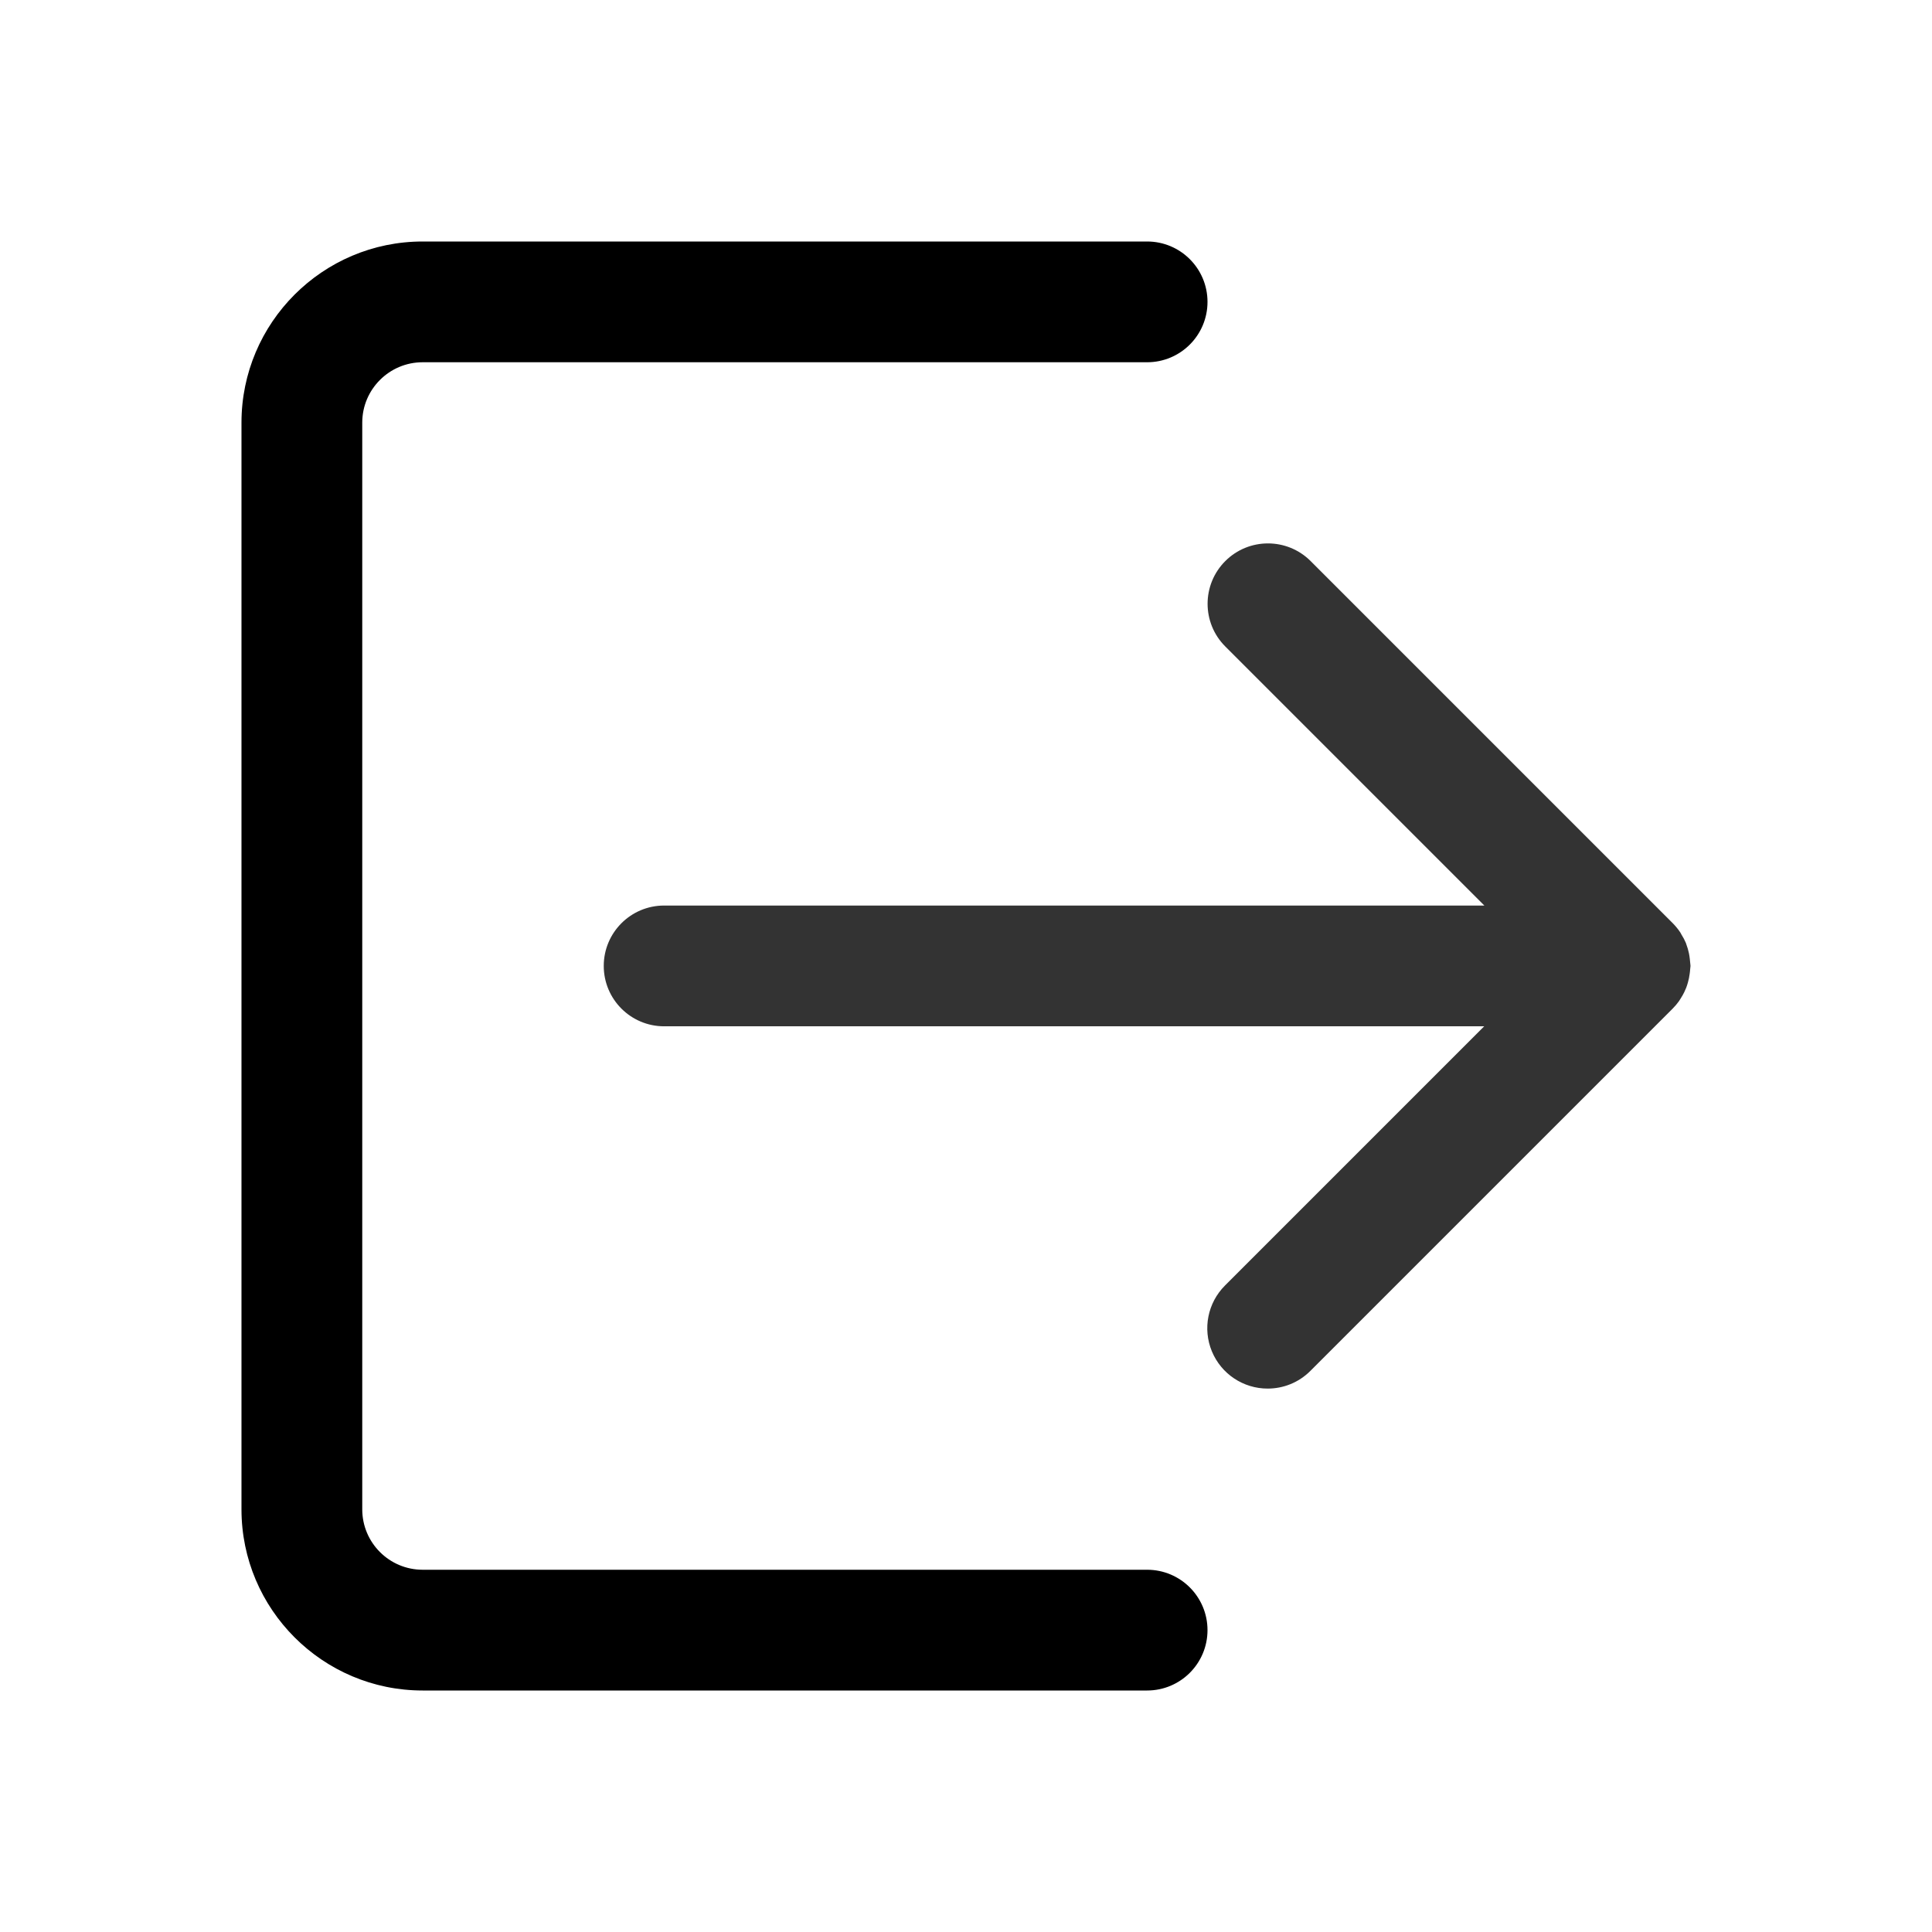
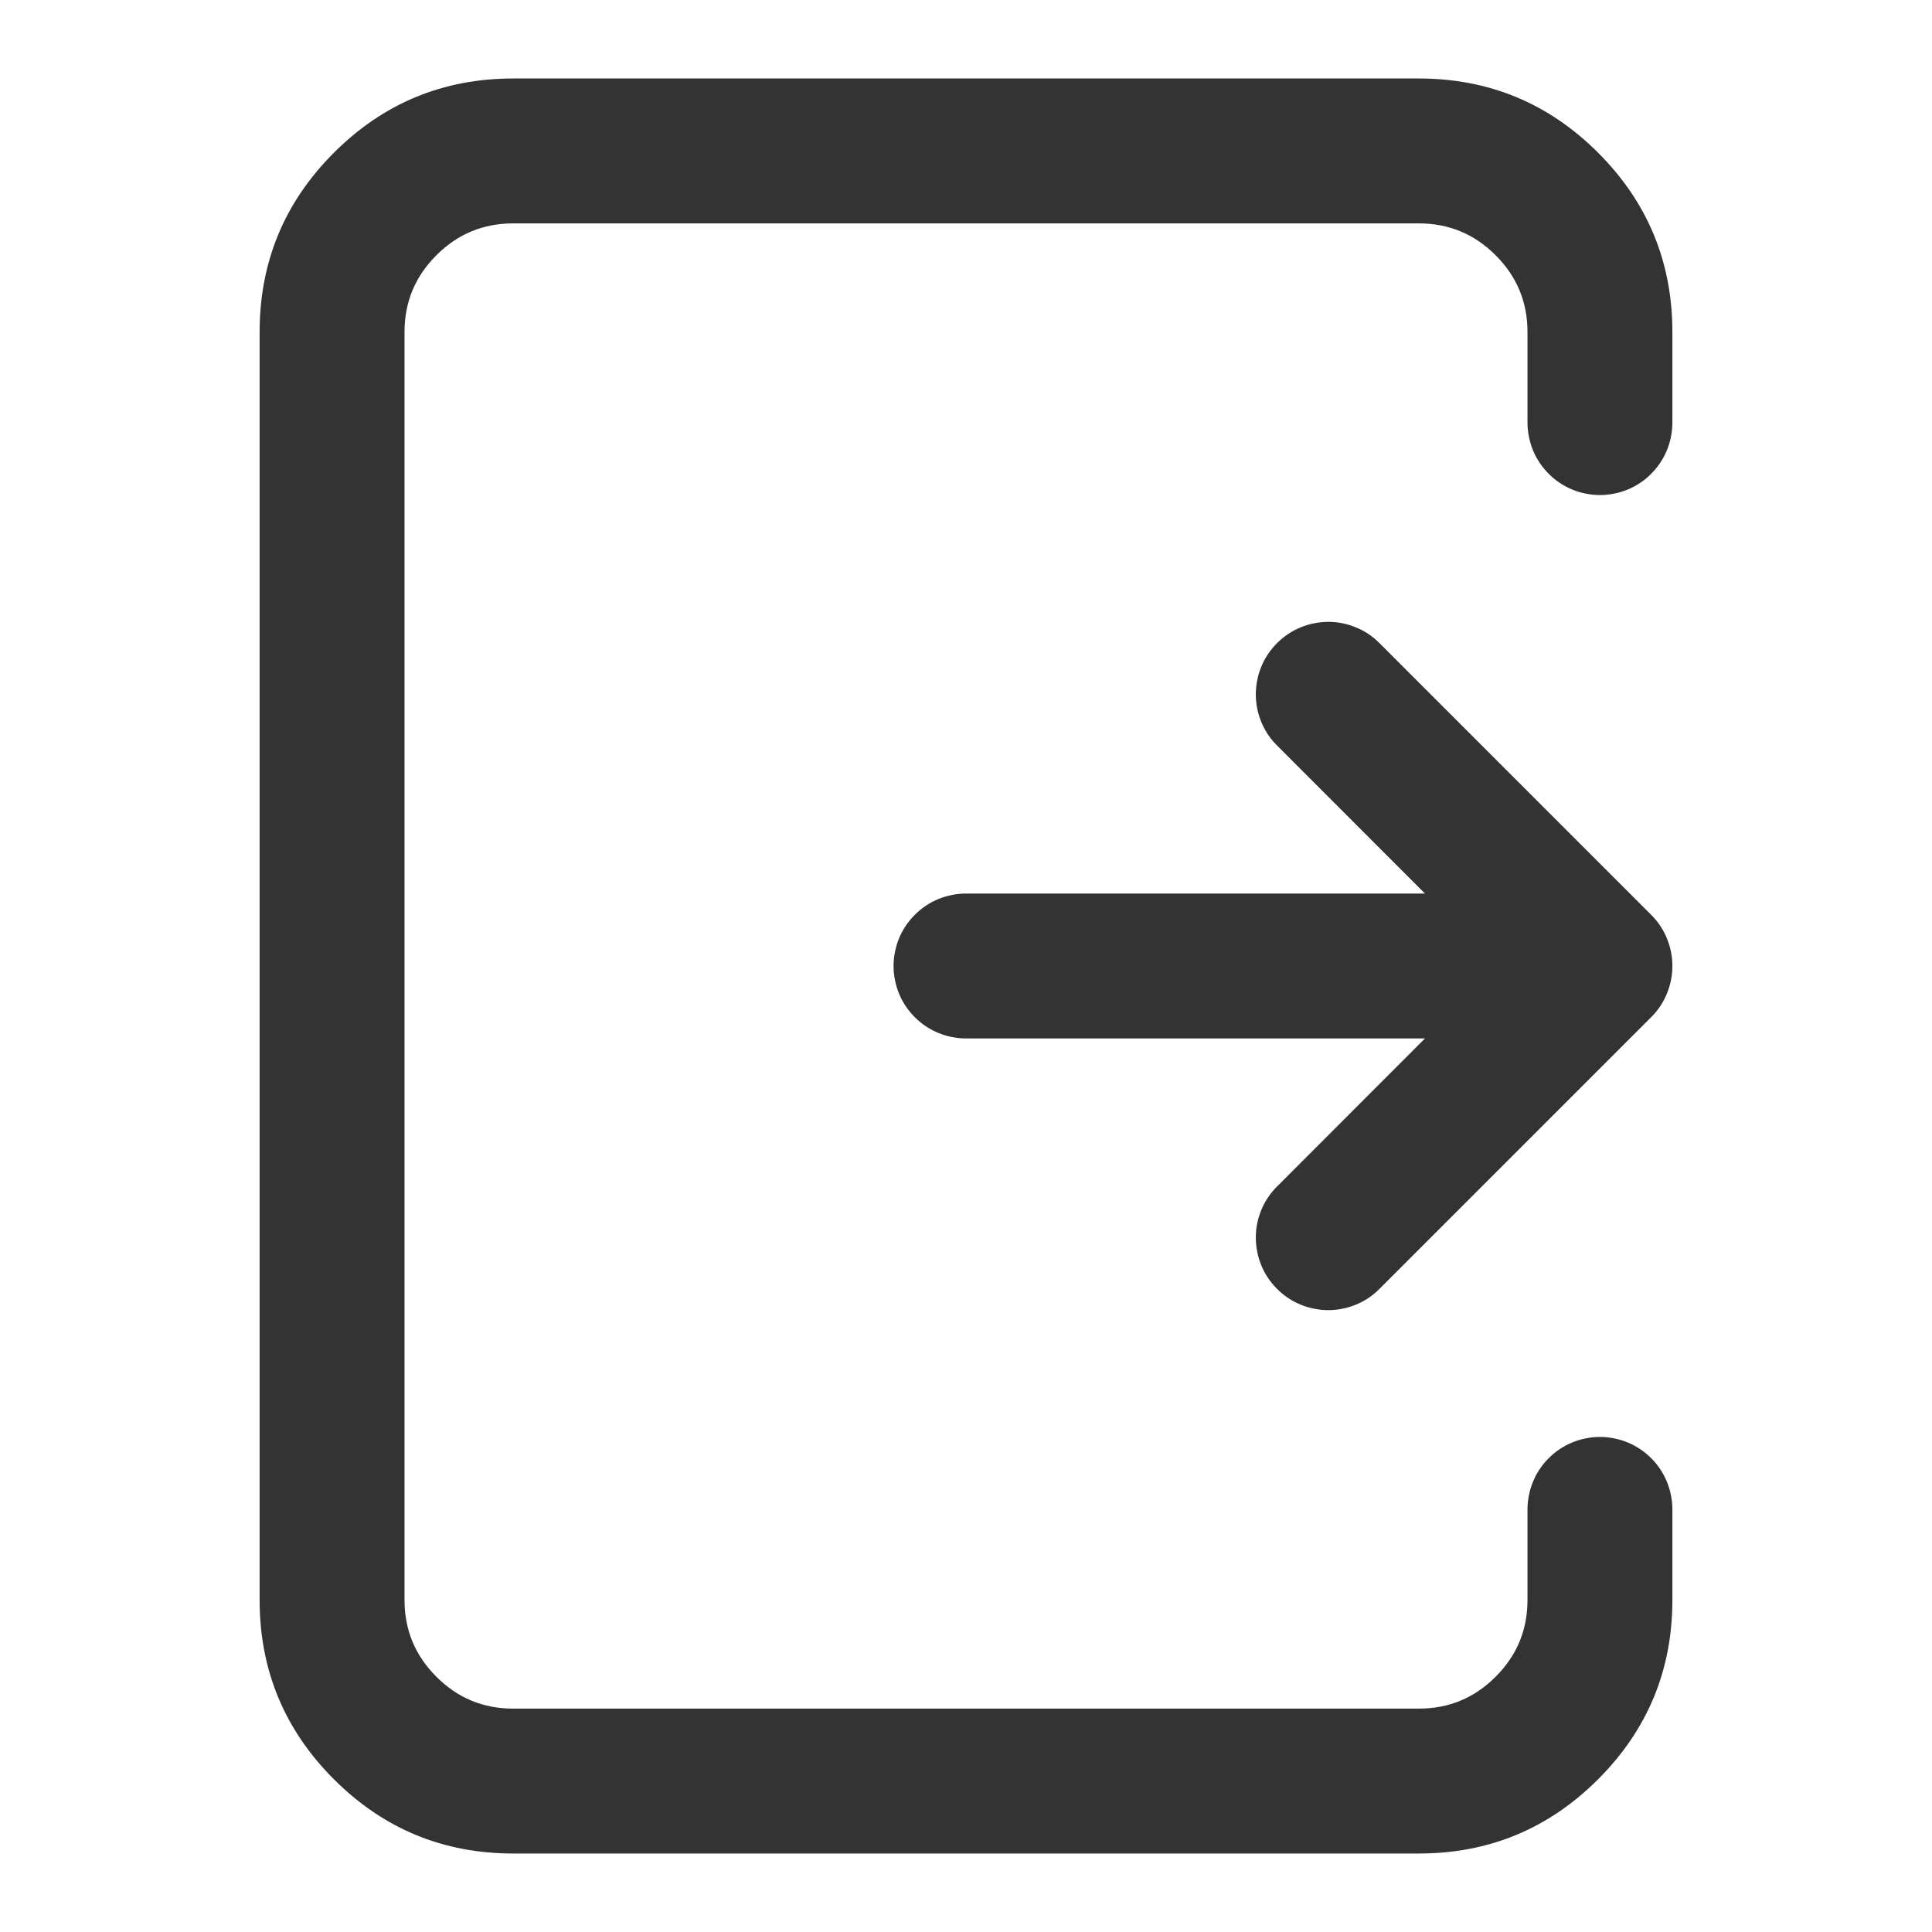
- <svg xmlns="http://www.w3.org/2000/svg" t="1684304134577" class="icon" viewBox="0 0 1024 1024" version="1.1" p-id="8725" width="200" height="200">
-   <path d="M892.68 525.89c0.38-0.77 0.71-1.54 1.03-2.34 0.36-0.93 0.65-1.88 0.92-2.83a30.5 30.5 0 0 0 0.94-4.62c0.11-0.89 0.24-1.78 0.28-2.68 0.02-0.49 0.15-0.95 0.15-1.44 0-0.66-0.15-1.28-0.19-1.93a35.76 35.76 0 0 0-0.18-1.81c-0.13-1.02-0.24-2.04-0.47-3.03a31.5 31.5 0 0 0-1.37-4.7c-0.08-0.22-0.12-0.45-0.21-0.67a31.5 31.5 0 0 0-2.42-4.59c-0.2-0.32-0.33-0.67-0.54-0.99a31.93 31.93 0 0 0-4.04-4.95l-0.01-0.02-191.9-191.9a31.99 31.99 0 1 0-45.25 45.25l137.32 137.32H352a32 32 0 1 0 0 64h434.65L649.27 681.35a31.99 31.99 0 0 0 22.63 54.63c8.2 0 16.38-3.12 22.63-9.38l191.53-191.53 0.52-0.52c1.24-1.24 2.33-2.56 3.32-3.93 0.36-0.49 0.64-1.03 0.98-1.55 0.66-1.03 1.27-2.09 1.8-3.18z" fill="#333333" p-id="8726" />
-   <path d="M608 832H224a32.03 32.03 0 0 1-32-32V224c0-17.65 14.36-32 32-32h384a32 32 0 1 0 0-64H224c-52.94 0-96.01 43.07-96.01 96V800c0 52.93 43.07 96 96.01 96h384a32 32 0 1 0 0-64z" fill="currentColor" p-id="8727" />
+ <svg xmlns="http://www.w3.org/2000/svg" fill="none" version="1.1" width="16" height="16" viewBox="0 0 16 16">
+   <defs>
+     <clipPath id="master_svg0_345_2283">
+       <rect x="0" y="0" width="16" height="16" rx="0" />
+     </clipPath>
+   </defs>
+   <g clip-path="url(#master_svg0_345_2283)">
+     <g>
+       <path d="M10.576,6.174Q10.491,6.09,10.446,5.98Q10.4,5.869,10.4,5.75Q10.4,5.691,10.412,5.633Q10.423,5.575,10.446,5.52Q10.468,5.466,10.501,5.417Q10.534,5.368,10.576,5.326Q10.618,5.284,10.667,5.251Q10.716,5.218,10.77,5.196Q10.825,5.173,10.883,5.162Q10.941,5.15,11,5.15Q11.119,5.15,11.23,5.196Q11.34,5.241,11.424,5.326L13.674,7.576Q13.759,7.66,13.804,7.77Q13.85,7.881,13.85,8Q13.85,8.119,13.804,8.23Q13.759,8.34,13.674,8.424L11.424,10.674Q11.34,10.759,11.23,10.804Q11.119,10.85,11,10.85Q10.941,10.85,10.883,10.838Q10.825,10.827,10.77,10.804Q10.716,10.782,10.667,10.749Q10.618,10.716,10.576,10.674Q10.534,10.632,10.501,10.583Q10.468,10.534,10.446,10.48Q10.423,10.425,10.412,10.367Q10.4,10.309,10.4,10.25Q10.4,10.131,10.446,10.02Q10.491,9.91,10.576,9.826L10.576,9.826L11.801,8.6L8,8.6Q7.941,8.6,7.883,8.588Q7.825,8.577,7.77,8.554Q7.716,8.532,7.667,8.499Q7.618,8.466,7.576,8.424Q7.534,8.382,7.501,8.333Q7.468,8.284,7.446,8.23Q7.423,8.175,7.412,8.117Q7.4,8.059,7.4,8Q7.4,7.941,7.412,7.883Q7.423,7.825,7.446,7.77Q7.468,7.716,7.501,7.667Q7.534,7.618,7.576,7.576Q7.618,7.534,7.667,7.501Q7.716,7.468,7.77,7.446Q7.825,7.423,7.883,7.412Q7.941,7.4,8,7.4L8,7.4L11.801,7.4L10.576,6.174L10.576,6.174Z" fill-rule="evenodd" fill="#333333" fill-opacity="1" />
+     </g>
+     <g>
+       <path d="M13.85,13.25L13.85,12.5Q13.85,12.441,13.838,12.383Q13.827,12.325,13.804,12.27Q13.782,12.216,13.749,12.167Q13.716,12.117,13.674,12.076Q13.633,12.034,13.583,12.001Q13.534,11.968,13.48,11.946Q13.425,11.923,13.367,11.912Q13.309,11.9,13.25,11.9Q13.191,11.9,13.133,11.912Q13.075,11.923,13.02,11.946Q12.966,11.968,12.917,12.001Q12.867,12.034,12.826,12.076Q12.784,12.117,12.751,12.167Q12.718,12.216,12.696,12.27Q12.673,12.325,12.662,12.383Q12.65,12.441,12.65,12.5L12.65,13.25Q12.65,13.623,12.386,13.886Q12.123,14.15,11.75,14.15L4.25,14.15Q3.877,14.15,3.614,13.886Q3.35,13.623,3.35,13.25L3.35,2.75Q3.35,2.377,3.614,2.114Q3.877,1.85,4.25,1.85L11.75,1.85Q12.123,1.85,12.386,2.114Q12.65,2.377,12.65,2.75L12.65,3.5Q12.65,3.559,12.662,3.617Q12.673,3.675,12.696,3.73Q12.718,3.784,12.751,3.833Q12.784,3.882,12.826,3.924Q12.867,3.966,12.917,3.999Q12.966,4.032,13.02,4.054Q13.075,4.077,13.133,4.088Q13.191,4.1,13.25,4.1Q13.309,4.1,13.367,4.088Q13.425,4.077,13.48,4.054Q13.534,4.032,13.583,3.999Q13.633,3.966,13.674,3.924Q13.716,3.882,13.749,3.833Q13.782,3.784,13.804,3.73Q13.827,3.675,13.838,3.617Q13.85,3.559,13.85,3.5L13.85,2.75Q13.85,1.88,13.235,1.265Q12.62,0.65,11.75,0.65L4.25,0.65Q3.38,0.65,2.765,1.265Q2.15,1.88,2.15,2.75L2.15,13.25Q2.15,14.12,2.765,14.735Q3.38,15.35,4.25,15.35L11.75,15.35Q12.62,15.35,13.235,14.735Q13.85,14.12,13.85,13.25Z" fill-rule="evenodd" fill="#333333" fill-opacity="1" />
+     </g>
+   </g>
</svg>
